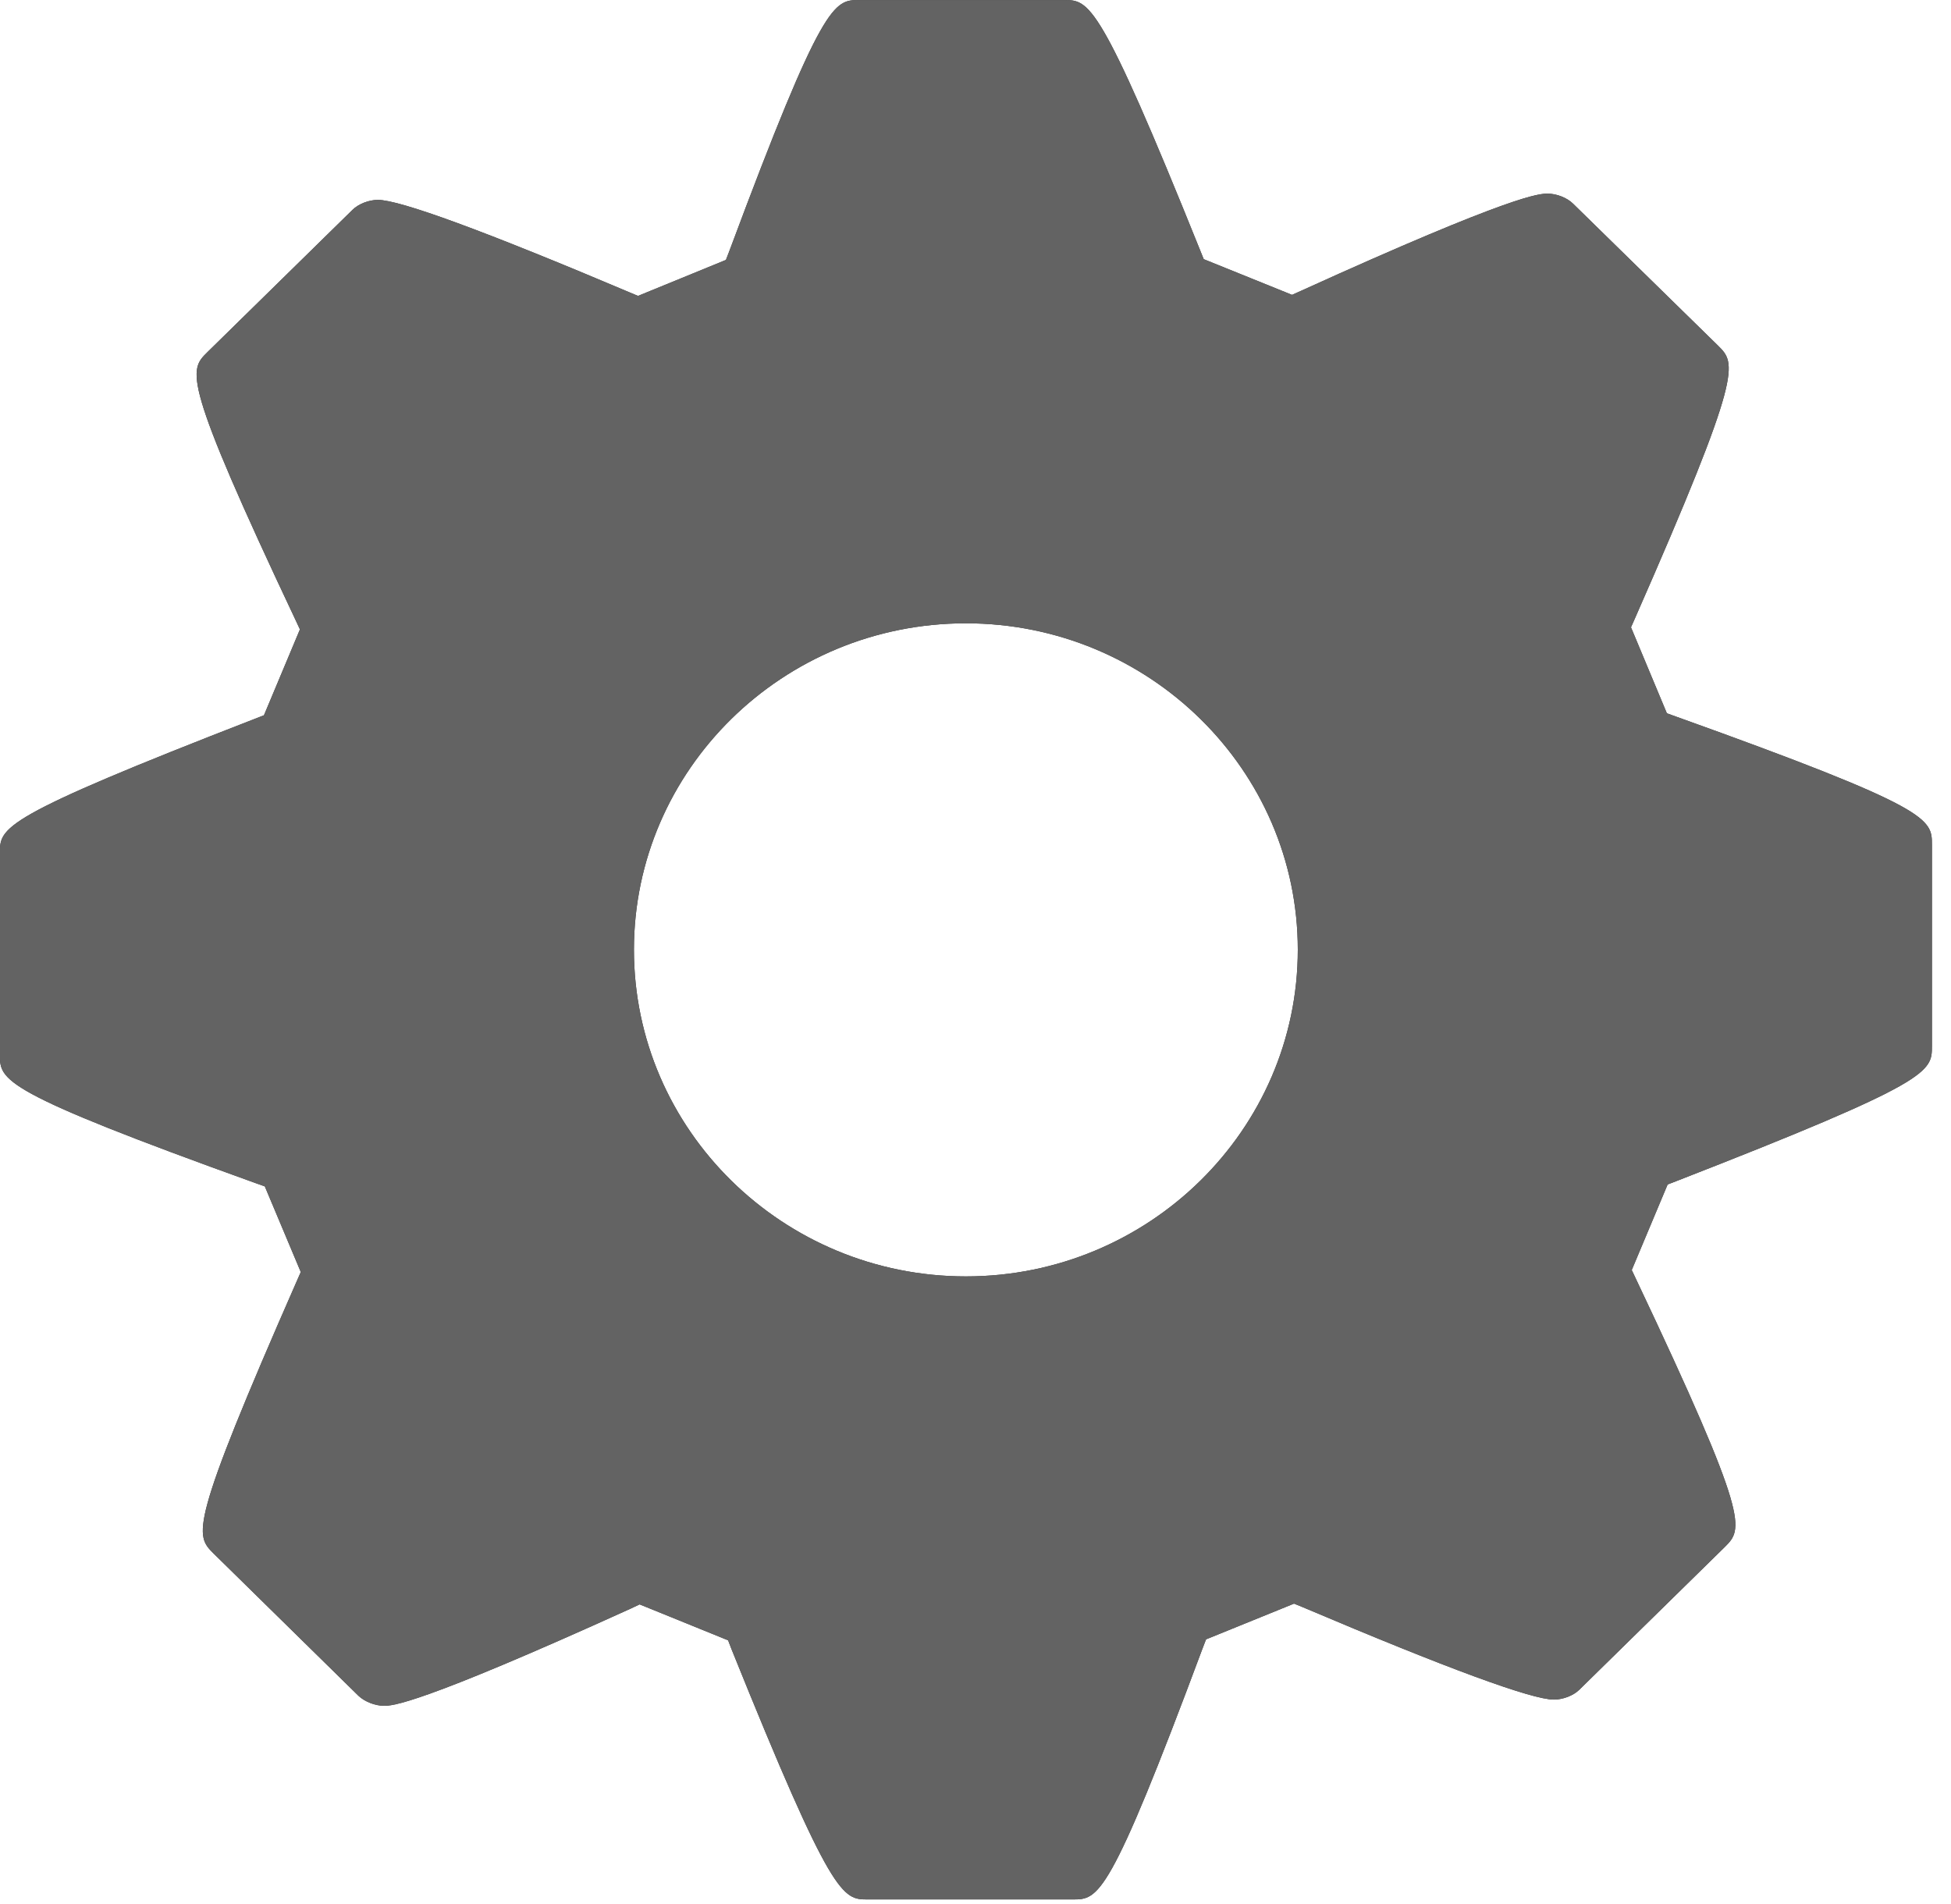
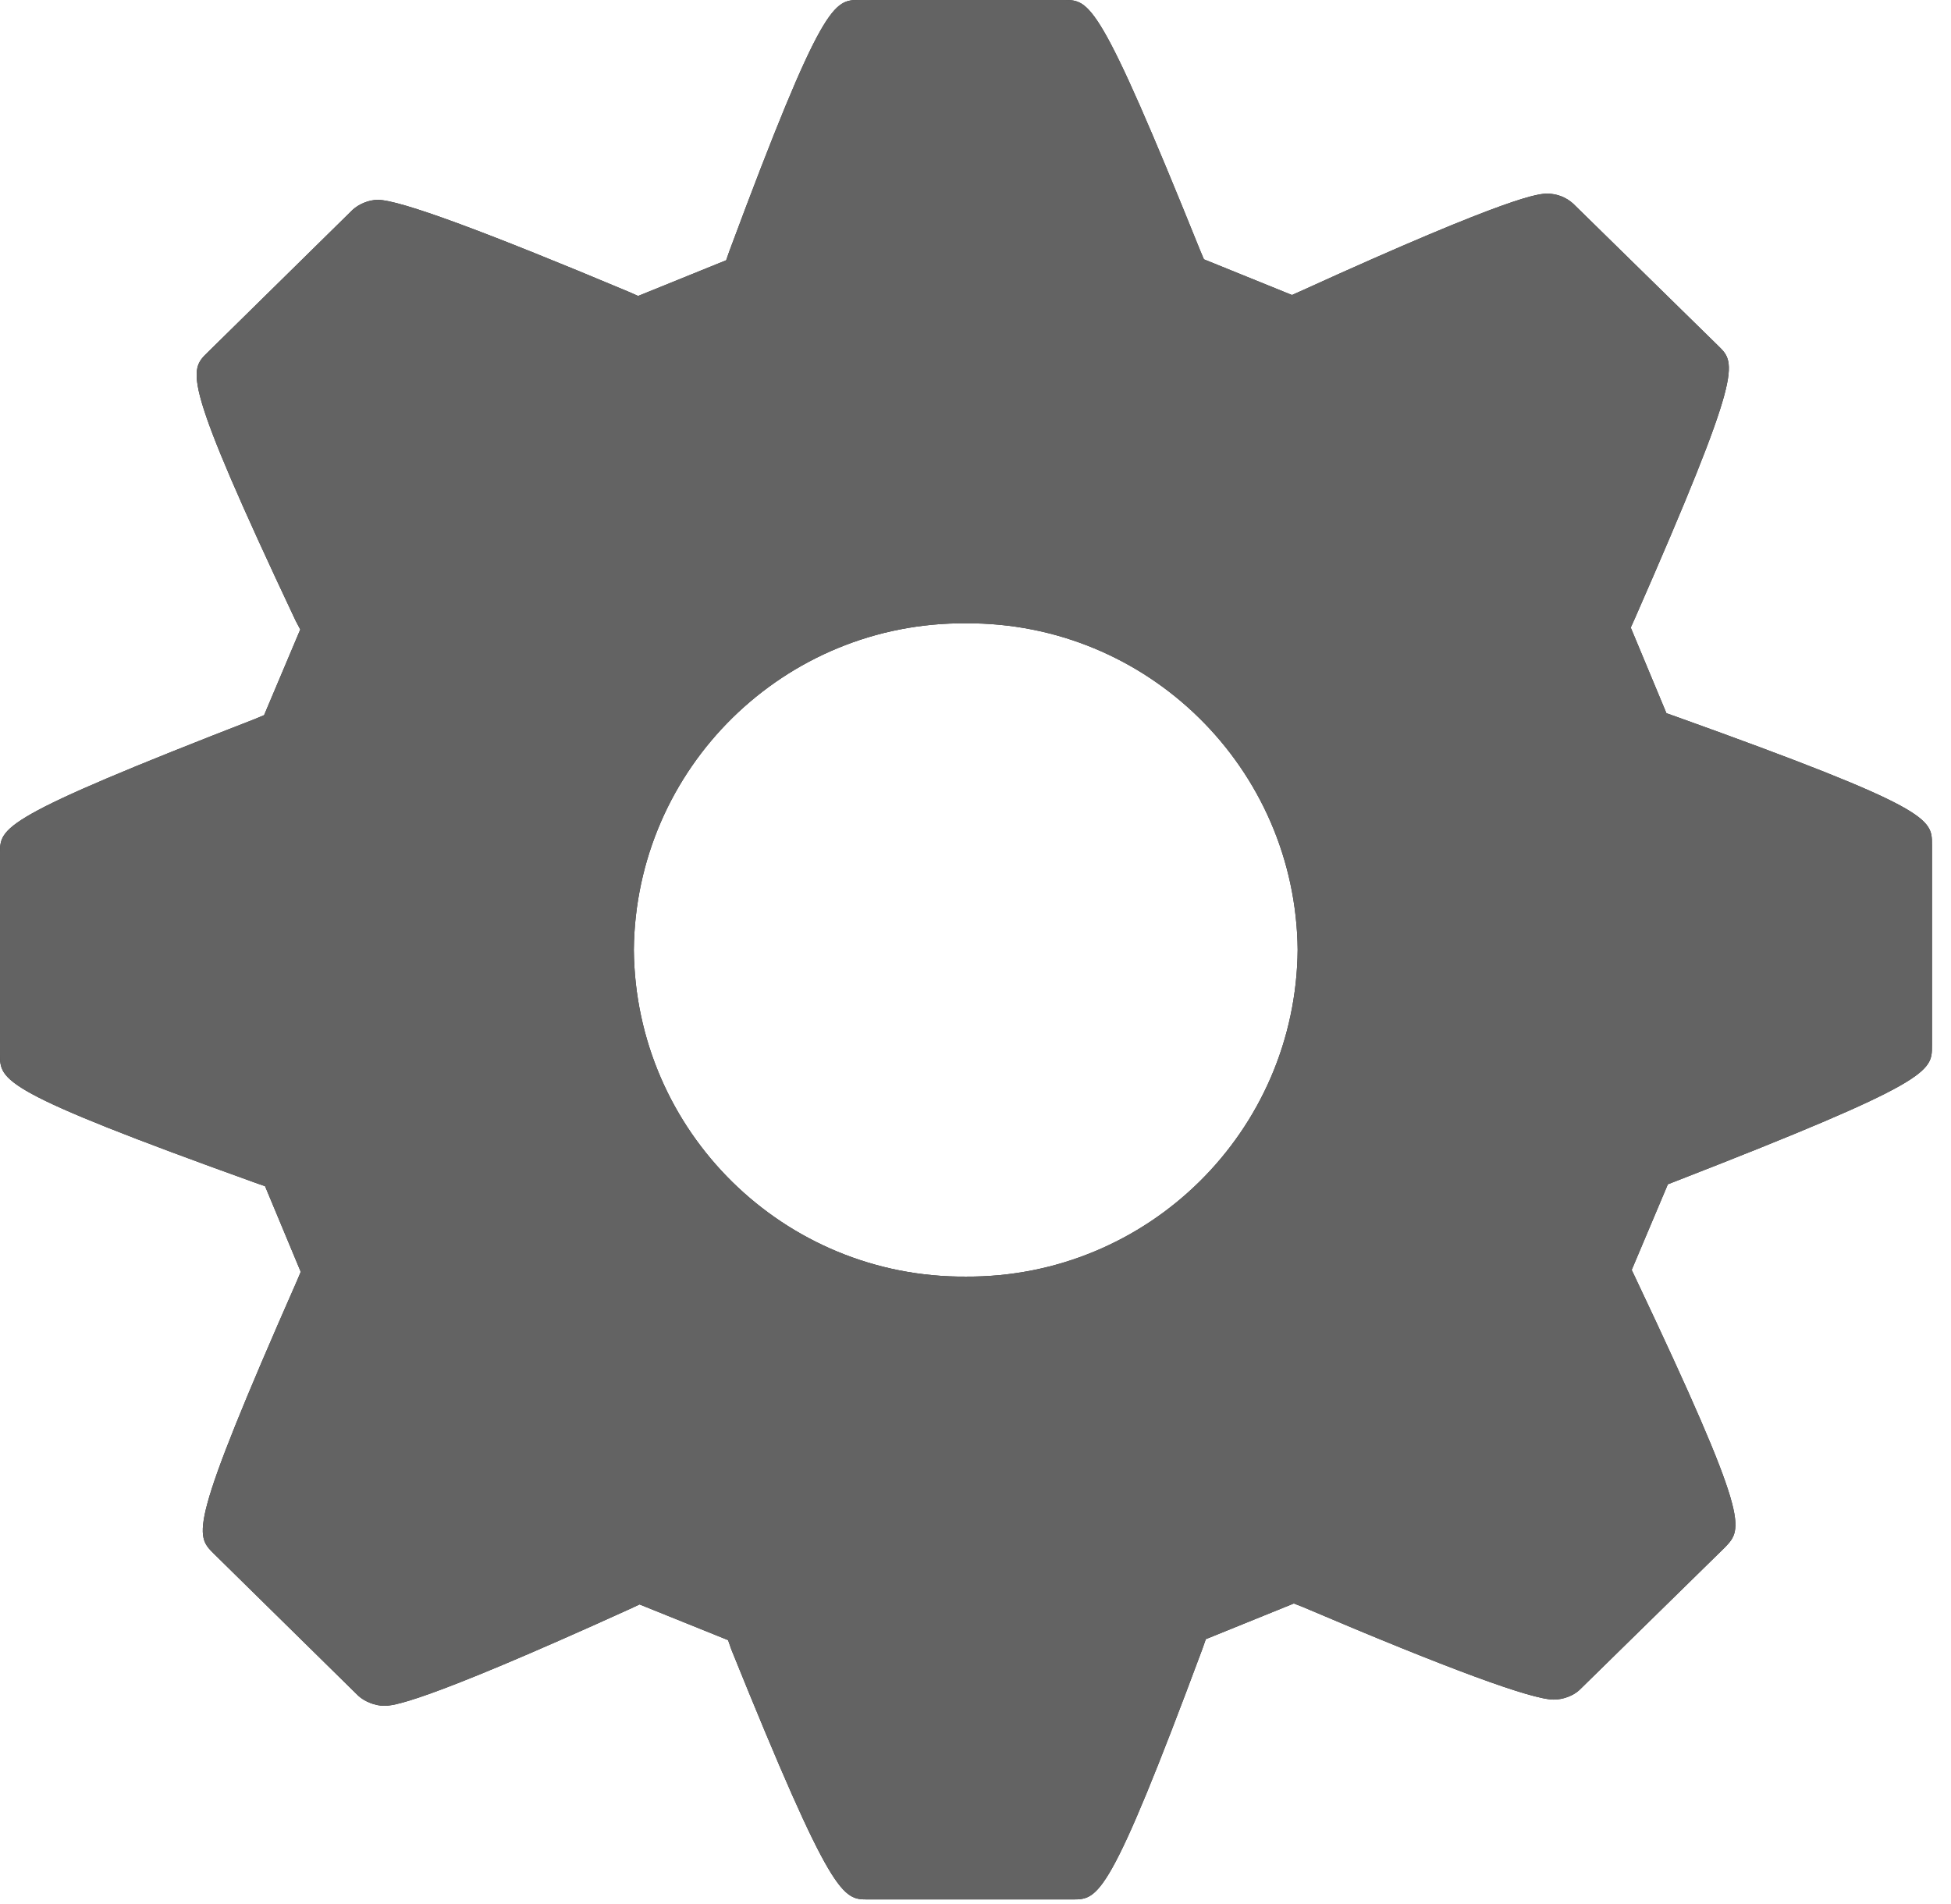
- <svg xmlns="http://www.w3.org/2000/svg" width="41px" height="40px">
+ <svg xmlns="http://www.w3.org/2000/svg" width="41" height="40">
  <defs>
-     <filter id="Filter_0">
-       <feFlood flood-color="rgb(99, 99, 99)" flood-opacity="1" result="floodOut" />
+     <filter id="a">
+       <feFlood flood-color="#636363" flood-opacity="1" result="floodOut" />
      <feComposite operator="atop" in="floodOut" in2="SourceGraphic" result="compOut" />
-       <feBlend mode="normal" in="compOut" in2="SourceGraphic" />
+       <feBlend in="compOut" in2="SourceGraphic" />
    </filter>
  </defs>
-   <g filter="url(#Filter_0)">
-     <path fill-rule="evenodd" fill="rgb(0, 0, 0)" d="M35.223,15.061 L35.029,14.991 L34.275,13.184 L34.357,12.999 C36.643,7.798 36.485,7.643 36.106,7.266 L33.058,4.281 C32.933,4.157 32.714,4.070 32.525,4.070 C32.354,4.070 31.835,4.070 27.333,6.116 L27.152,6.197 L25.296,5.447 L25.221,5.261 C23.104,0.001 22.887,0.001 22.361,0.001 L18.056,0.001 C17.531,0.001 17.292,0.001 15.329,5.271 L15.255,5.463 L13.408,6.219 L13.231,6.145 C10.184,4.855 8.405,4.201 7.941,4.201 C7.753,4.201 7.533,4.286 7.408,4.410 L4.357,7.403 C3.970,7.786 3.810,7.946 6.215,13.039 L6.303,13.228 L5.547,15.033 L5.362,15.105 C-0.002,17.186 -0.002,17.388 -0.002,17.930 L-0.002,22.163 C-0.002,22.706 -0.002,22.932 5.373,24.866 L5.565,24.934 L6.321,26.734 L6.240,26.918 C3.955,32.121 4.100,32.261 4.489,32.650 L7.532,35.639 C7.660,35.762 7.881,35.850 8.069,35.850 C8.239,35.850 8.757,35.850 13.262,33.804 L13.442,33.719 L15.301,34.474 L15.373,34.661 C17.491,39.920 17.709,39.920 18.236,39.920 L22.542,39.920 C23.083,39.920 23.306,39.920 25.271,34.646 L25.345,34.454 L27.194,33.703 L27.371,33.775 C30.416,35.068 32.193,35.720 32.654,35.720 C32.841,35.720 33.063,35.639 33.190,35.512 L36.246,32.513 C36.630,32.128 36.790,31.970 34.381,26.883 L34.291,26.692 L35.045,24.894 L35.226,24.824 C40.599,22.732 40.599,22.528 40.599,21.985 L40.599,17.755 C40.599,17.211 40.599,16.987 35.223,15.061 ZM20.298,26.826 C16.452,26.826 13.322,23.745 13.322,19.960 C13.322,16.177 16.452,13.100 20.298,13.100 C24.143,13.100 27.273,16.177 27.273,19.960 C27.273,23.744 24.143,26.826 20.298,26.826 Z" />
+   <g filter="url(#a)">
+     <path fill-rule="evenodd" d="M35.22 15.06l-.2-.07-.75-1.8.09-.2c2.28-5.2 2.13-5.35 1.75-5.72l-3.05-2.99a.81.81 0 00-.54-.21c-.17 0-.69 0-5.19 2.05l-.18.08-1.85-.75-.08-.19C23.1 0 22.9 0 22.36 0h-4.3c-.53 0-.77 0-2.73 5.27l-.07.2-1.85.75-.18-.08C10.18 4.86 8.4 4.2 7.94 4.2c-.19 0-.4.09-.53.21l-3.05 3c-.39.38-.55.54 1.85 5.63l.1.19-.76 1.8-.19.08C0 17.19 0 17.39 0 17.93v4.23c0 .55 0 .77 5.37 2.7l.2.07.75 1.8-.08.19c-2.29 5.2-2.14 5.34-1.75 5.73l3.04 2.99c.13.12.35.21.54.21.17 0 .69 0 5.2-2.05l.17-.08 1.86.75.07.2c2.12 5.25 2.34 5.25 2.87 5.25h4.3c.54 0 .77 0 2.73-5.27l.07-.2 1.85-.75.18.07c3.05 1.3 4.82 1.95 5.28 1.95.2 0 .41-.08.54-.2l3.06-3c.38-.4.54-.55-1.87-5.64l-.09-.19.76-1.8.18-.07c5.37-2.09 5.37-2.3 5.37-2.84v-4.23c0-.54 0-.76-5.38-2.69zM20.3 26.83a6.93 6.93 0 01-6.98-6.87 6.93 6.93 0 016.98-6.86 6.93 6.93 0 016.97 6.86 6.93 6.93 0 01-6.97 6.87z" />
  </g>
</svg>
